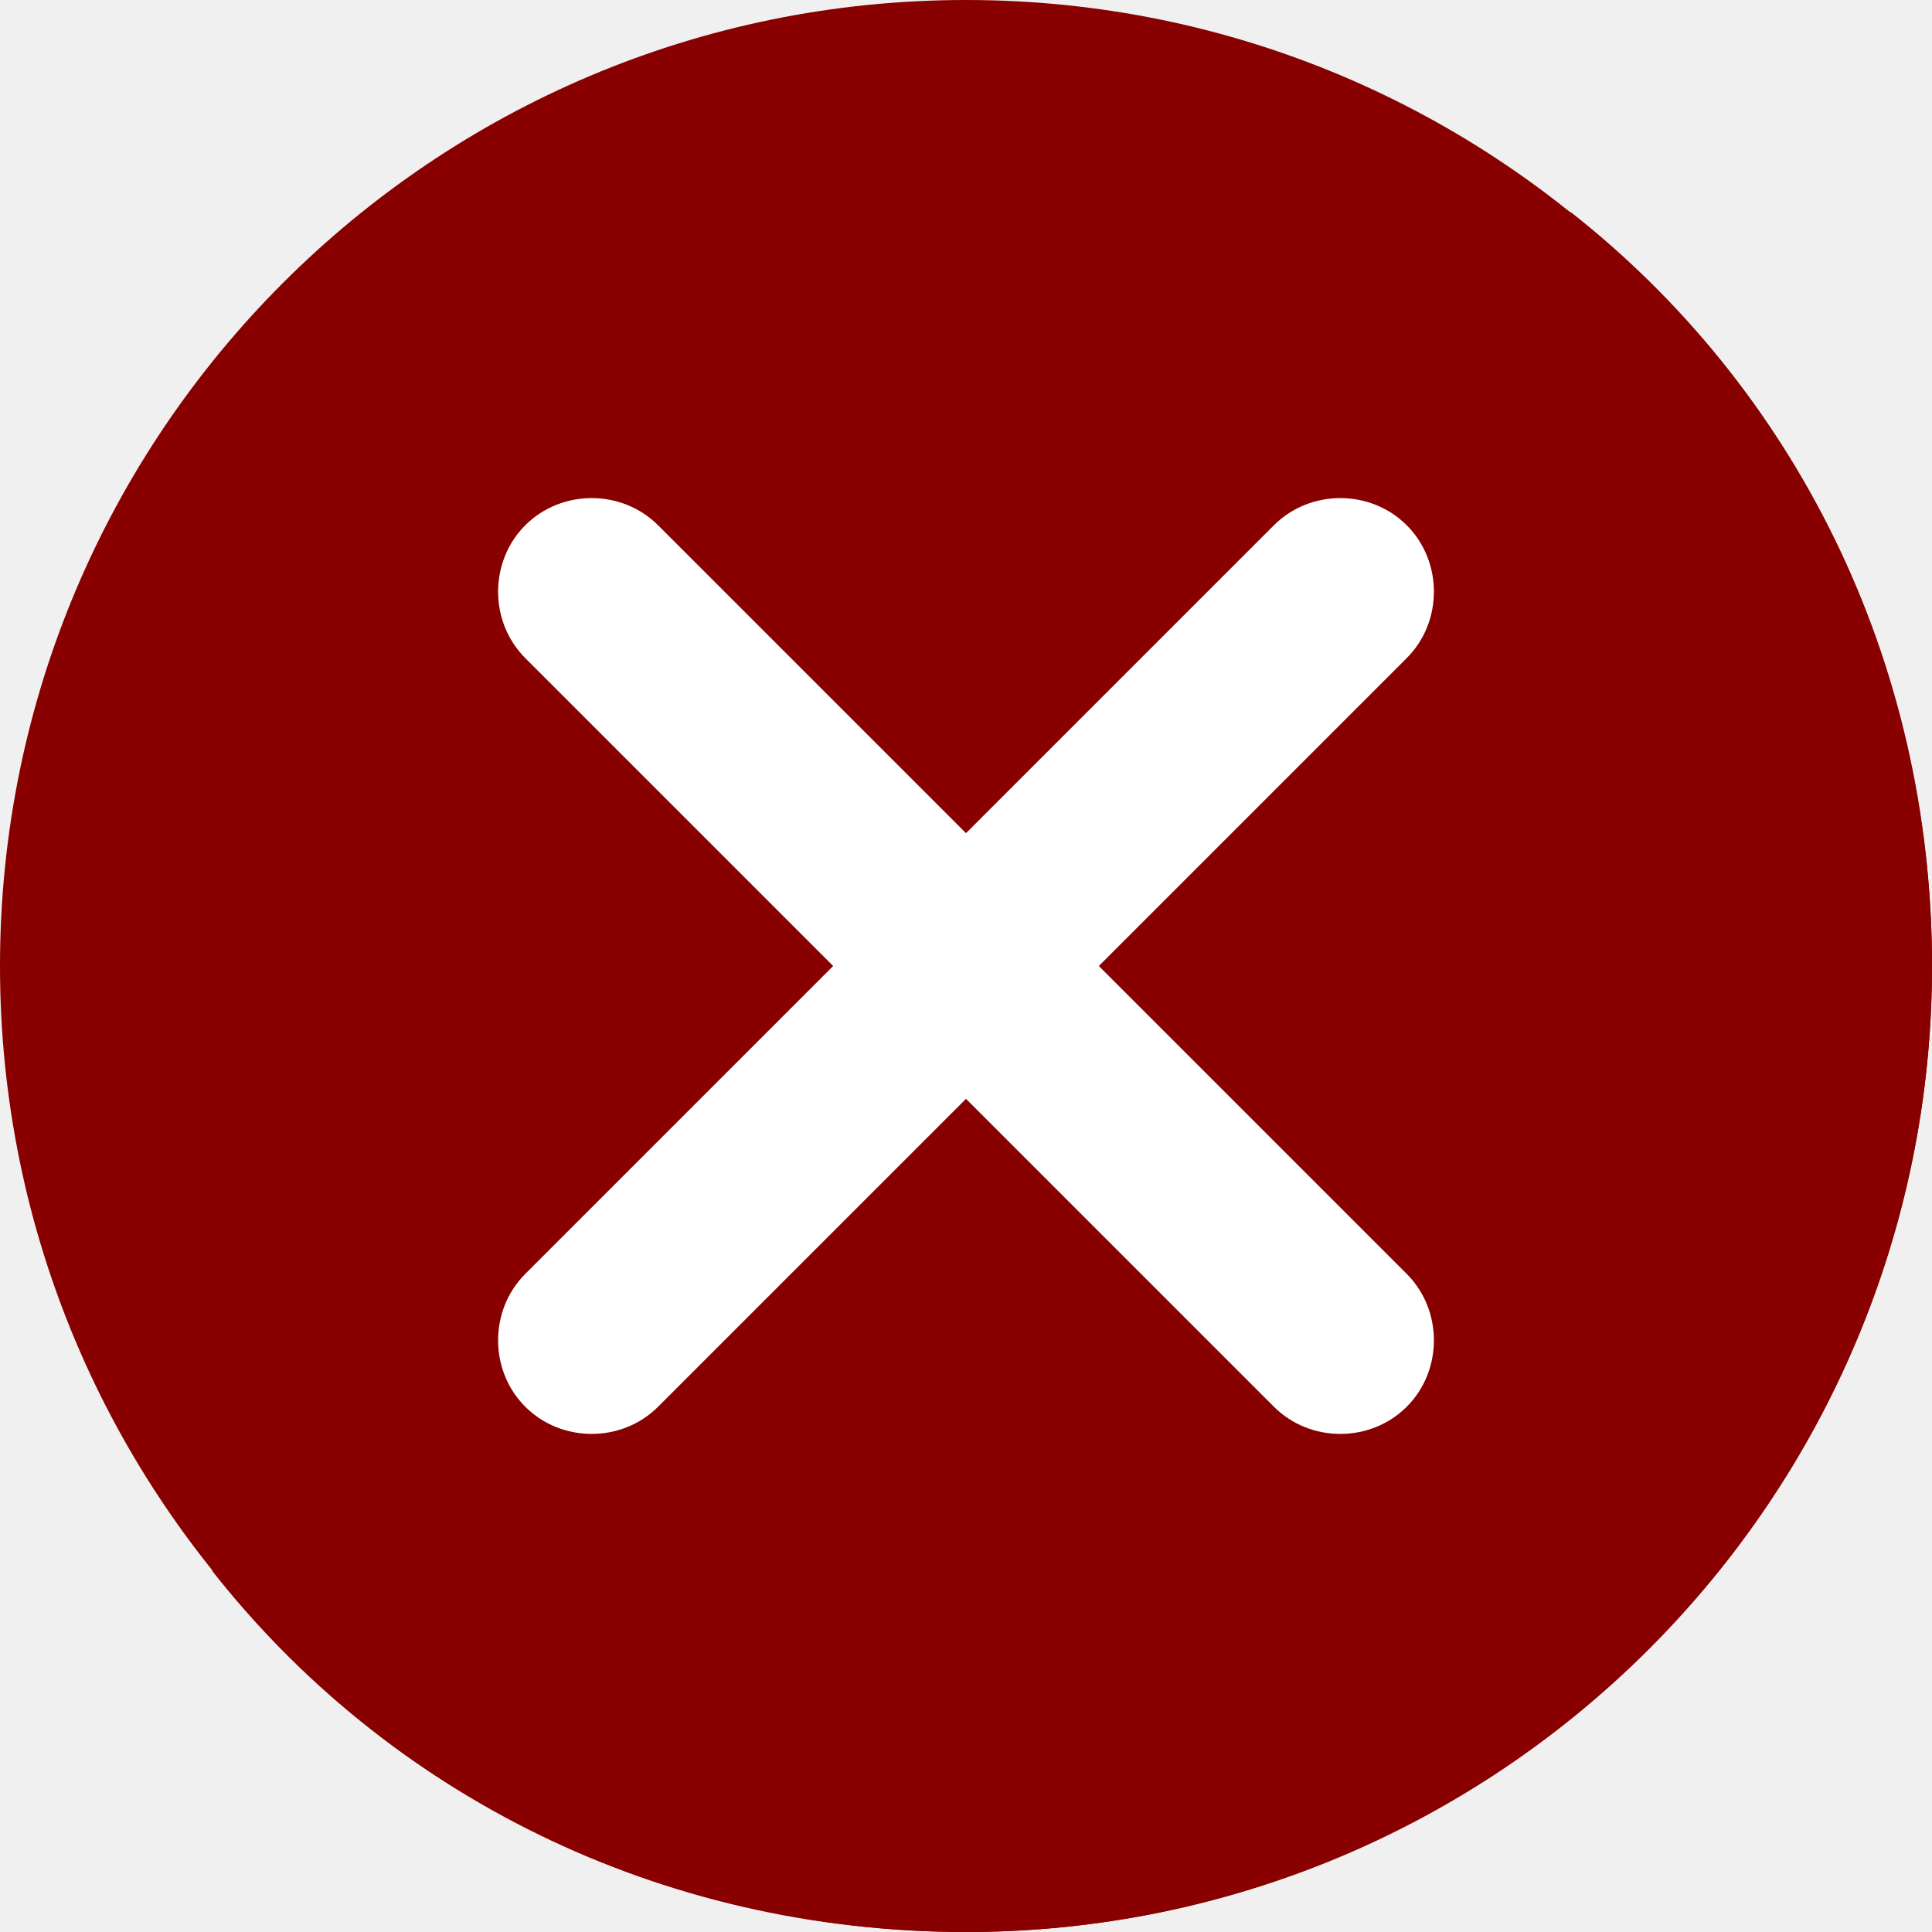
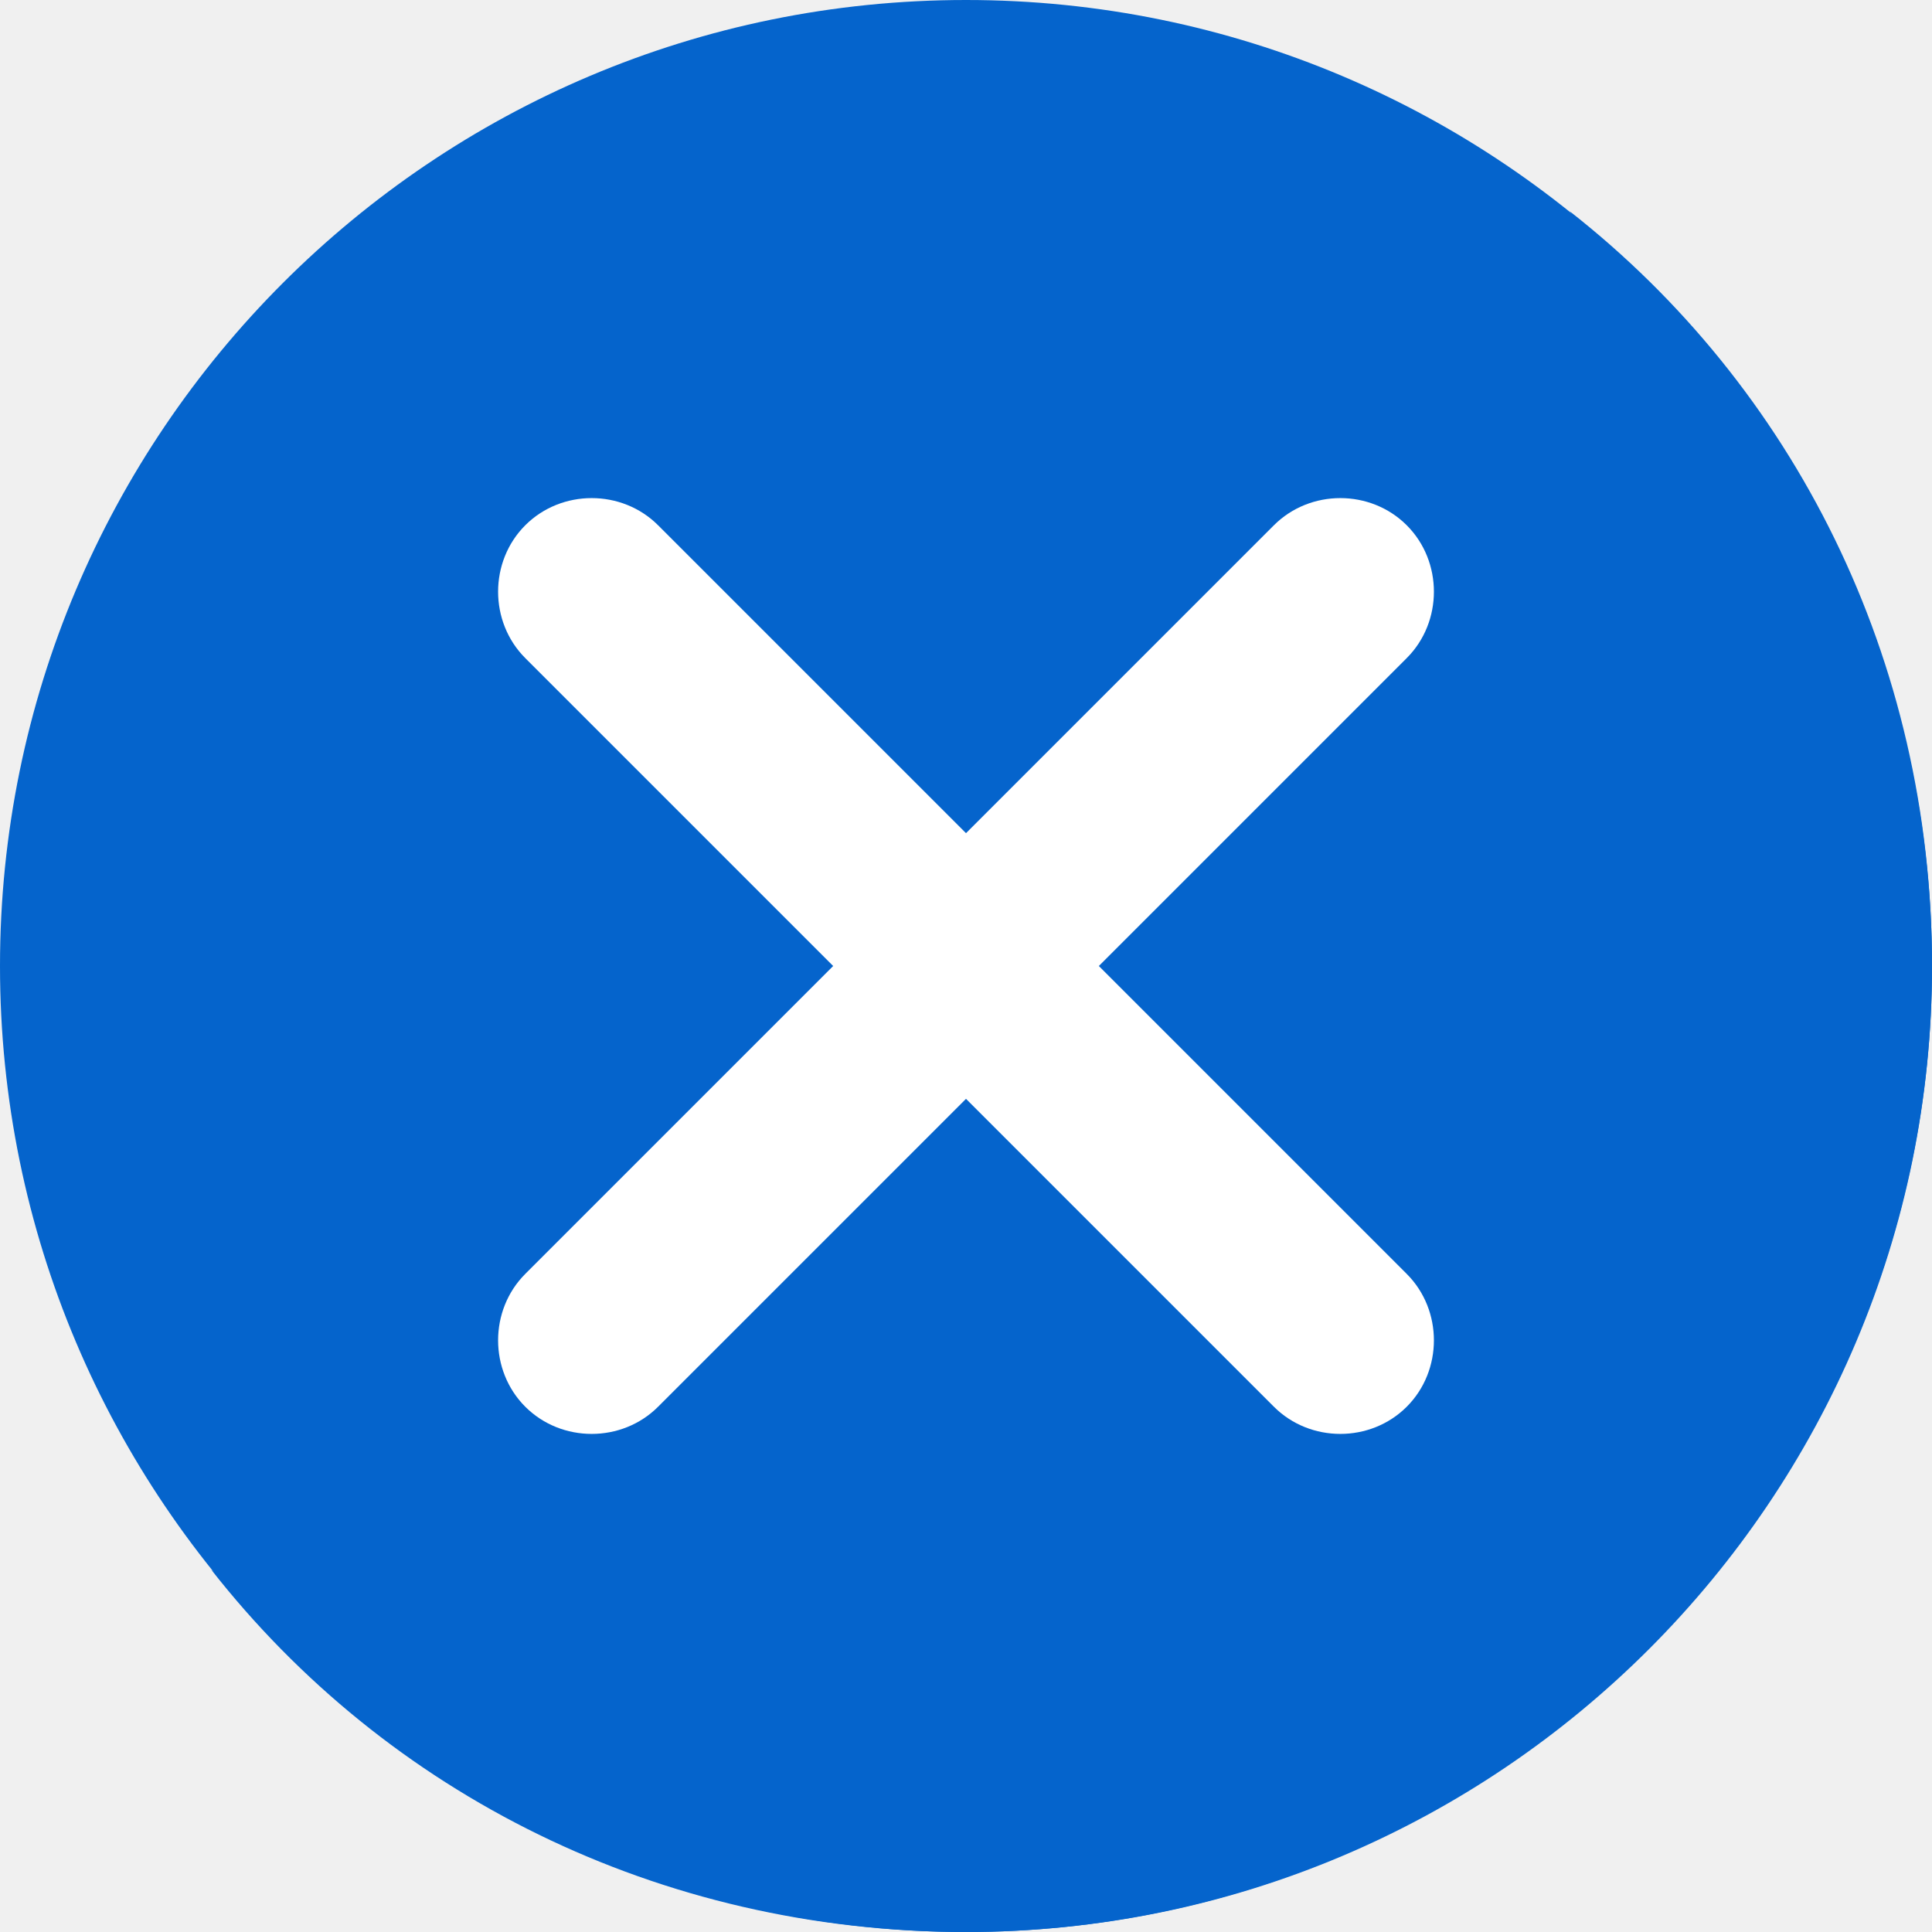
<svg xmlns="http://www.w3.org/2000/svg" version="1.1" id="Capa_1" x="0px" y="0px" viewBox="0 0 455.111 455.111" style="enable-background:new 0 0 455.111 455.111;" xml:space="preserve">
-   <circle style="fill:#880000;" cx="227.556" cy="227.556" r="227.556" />
-   <path style="fill:#880000;" d="M455.111,227.556c0,125.156-102.4,227.556-227.556,227.556c-72.533,0-136.533-32.711-177.778-85.333  c38.4,31.289,88.178,49.778,142.222,49.778c125.156,0,227.556-102.4,227.556-227.556c0-54.044-18.489-103.822-49.778-142.222  C422.4,91.022,455.111,155.022,455.111,227.556z" />
+   <circle style="fill:#0564cc;" cx="227.556" cy="227.556" r="227.556" />
+   <path style="fill:#0564cc;" d="M455.111,227.556c0,125.156-102.4,227.556-227.556,227.556c-72.533,0-136.533-32.711-177.778-85.333  c38.4,31.289,88.178,49.778,142.222,49.778c125.156,0,227.556-102.4,227.556-227.556c0-54.044-18.489-103.822-49.778-142.222  C422.4,91.022,455.111,155.022,455.111,227.556z" />
  <path style="fill:#FFF;" d="M331.378,331.378c-8.533,8.533-22.756,8.533-31.289,0l-72.533-72.533l-72.533,72.533  c-8.533,8.533-22.756,8.533-31.289,0c-8.533-8.533-8.533-22.756,0-31.289l72.533-72.533l-72.533-72.533  c-8.533-8.533-8.533-22.756,0-31.289c8.533-8.533,22.756-8.533,31.289,0l72.533,72.533l72.533-72.533  c8.533-8.533,22.756-8.533,31.289,0c8.533,8.533,8.533,22.756,0,31.289l-72.533,72.533l72.533,72.533  C339.911,308.622,339.911,322.844,331.378,331.378z" />
  <g>
</g>
  <g>
</g>
  <g>
</g>
  <g>
</g>
  <g>
</g>
  <g>
</g>
  <g>
</g>
  <g>
</g>
  <g>
</g>
  <g>
</g>
  <g>
</g>
  <g>
</g>
  <g>
</g>
  <g>
</g>
  <g>
</g>
</svg>
